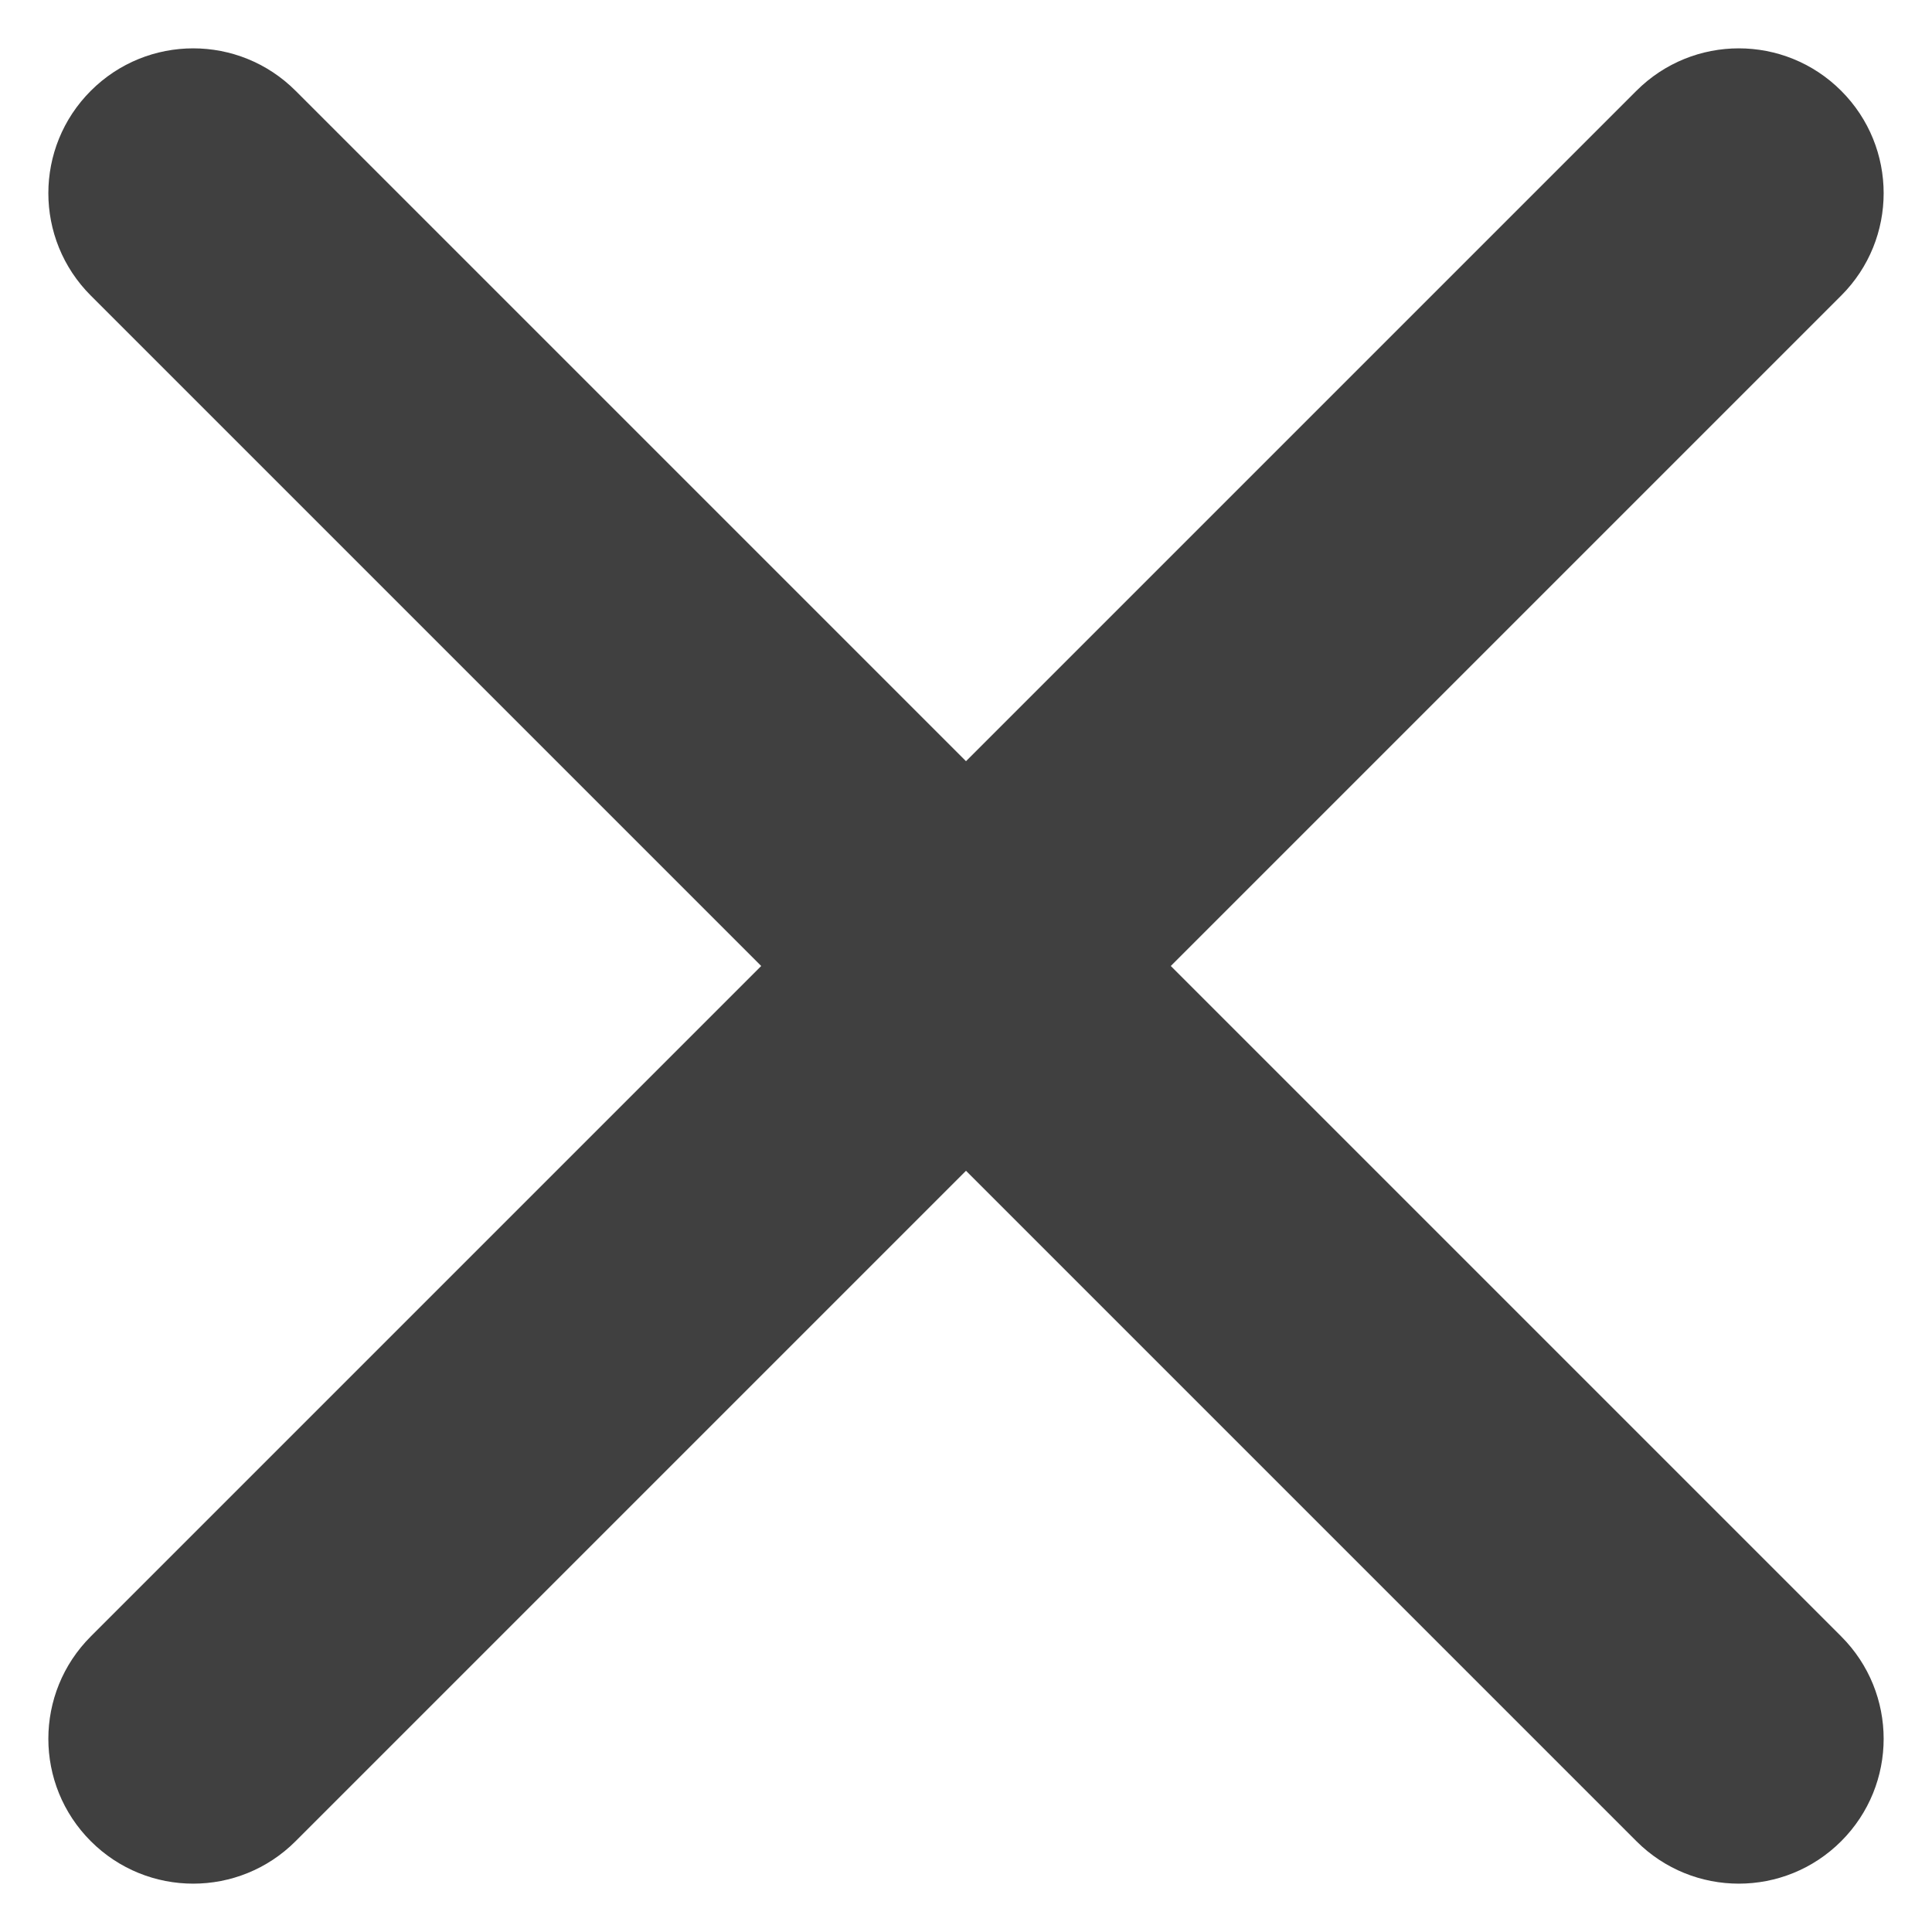
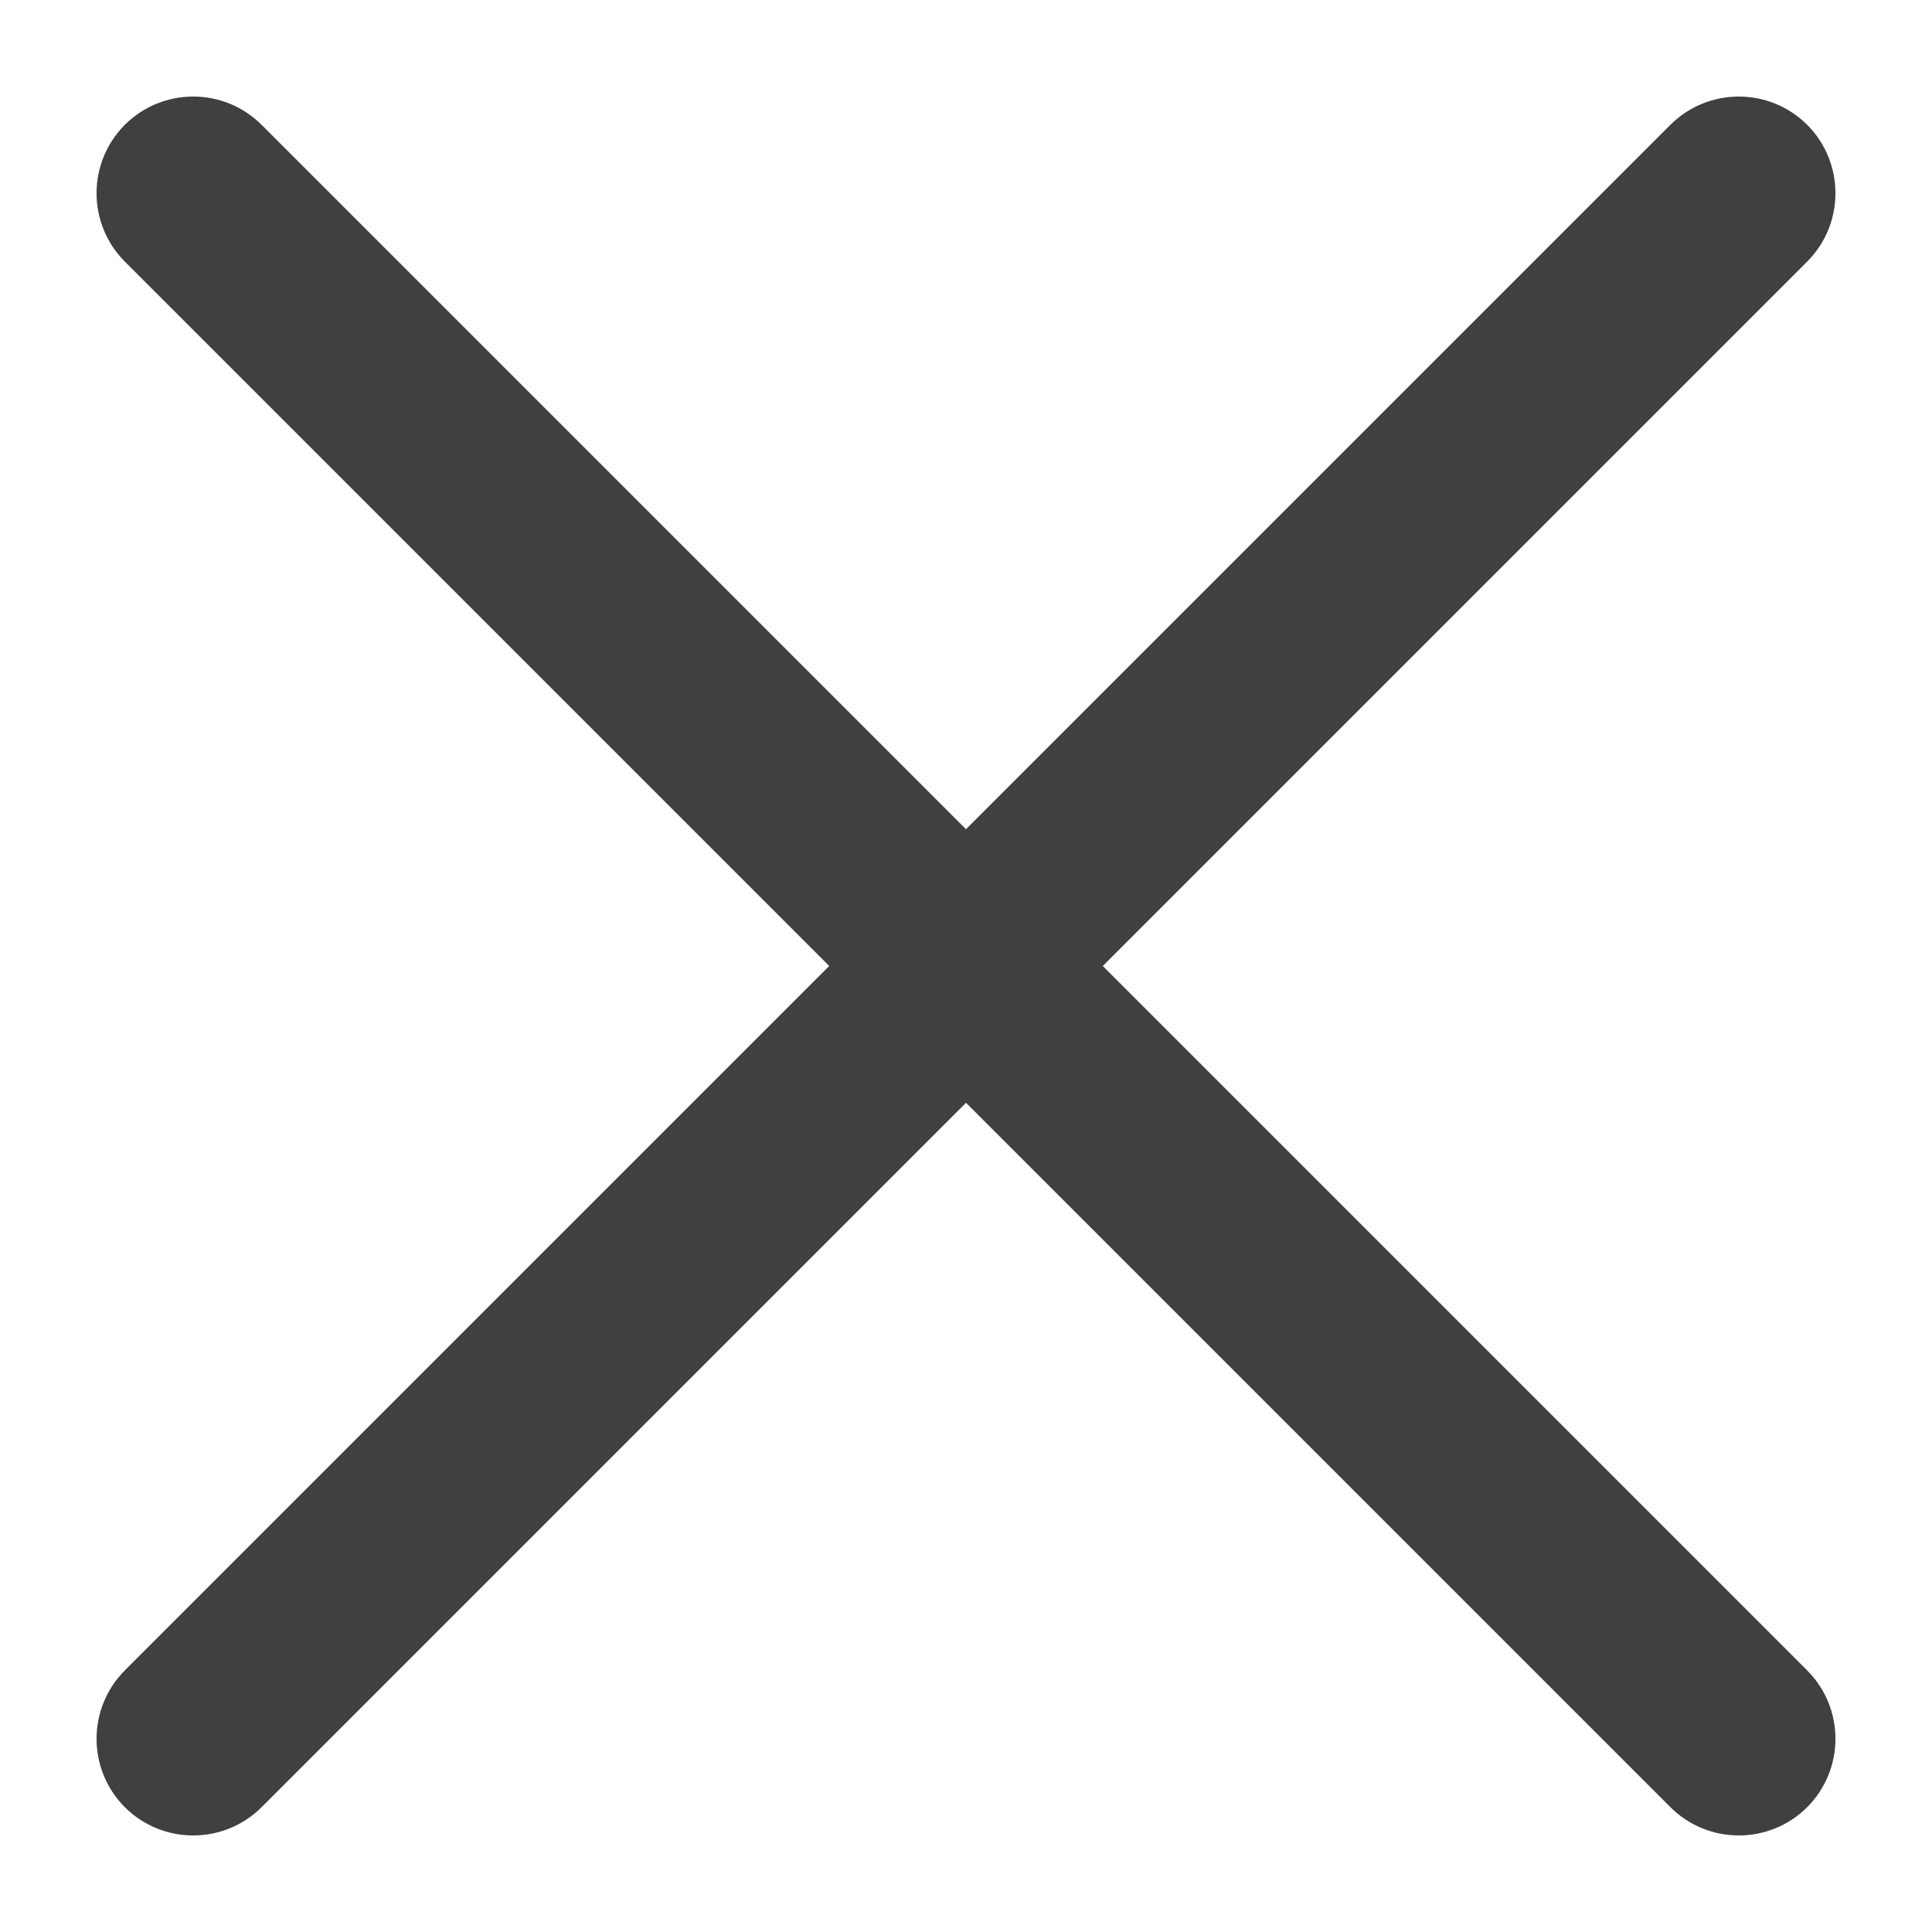
<svg xmlns="http://www.w3.org/2000/svg" width="10" height="10" viewBox="0 0 10 10" fill="none">
-   <path d="M1.53 0.47C1.237 0.177 0.763 0.177 0.47 0.47C0.177 0.763 0.177 1.237 0.47 1.53L1.53 0.47ZM8.47 9.53C8.763 9.823 9.237 9.823 9.53 9.53C9.823 9.237 9.823 8.763 9.53 8.47L8.47 9.53ZM9.53 1.53C9.823 1.237 9.823 0.763 9.53 0.47C9.237 0.177 8.763 0.177 8.47 0.47L9.53 1.53ZM0.47 8.47C0.177 8.763 0.177 9.237 0.47 9.53C0.763 9.823 1.237 9.823 1.53 9.53L0.47 8.47ZM0.47 1.53L8.47 9.53L9.53 8.47L1.53 0.47L0.47 1.53ZM8.47 0.47L0.47 8.47L1.53 9.53L9.53 1.53L8.47 0.47Z" fill="currentColor" fill-opacity="0.75" />
+   <path d="M1.354 0.646C1.158 0.451 0.842 0.451 0.646 0.646C0.451 0.842 0.451 1.158 0.646 1.354L1.354 0.646ZM8.646 9.354C8.842 9.549 9.158 9.549 9.354 9.354C9.549 9.158 9.549 8.842 9.354 8.646L8.646 9.354ZM9.354 1.354C9.549 1.158 9.549 0.842 9.354 0.646C9.158 0.451 8.842 0.451 8.646 0.646L9.354 1.354ZM0.646 8.646C0.451 8.842 0.451 9.158 0.646 9.354C0.842 9.549 1.158 9.549 1.354 9.354L0.646 8.646ZM0.646 1.354L8.646 9.354L9.354 8.646L1.354 0.646L0.646 1.354ZM8.646 0.646L0.646 8.646L1.354 9.354L9.354 1.354L8.646 0.646Z" fill="currentColor" fill-opacity="0.75" />
</svg>
